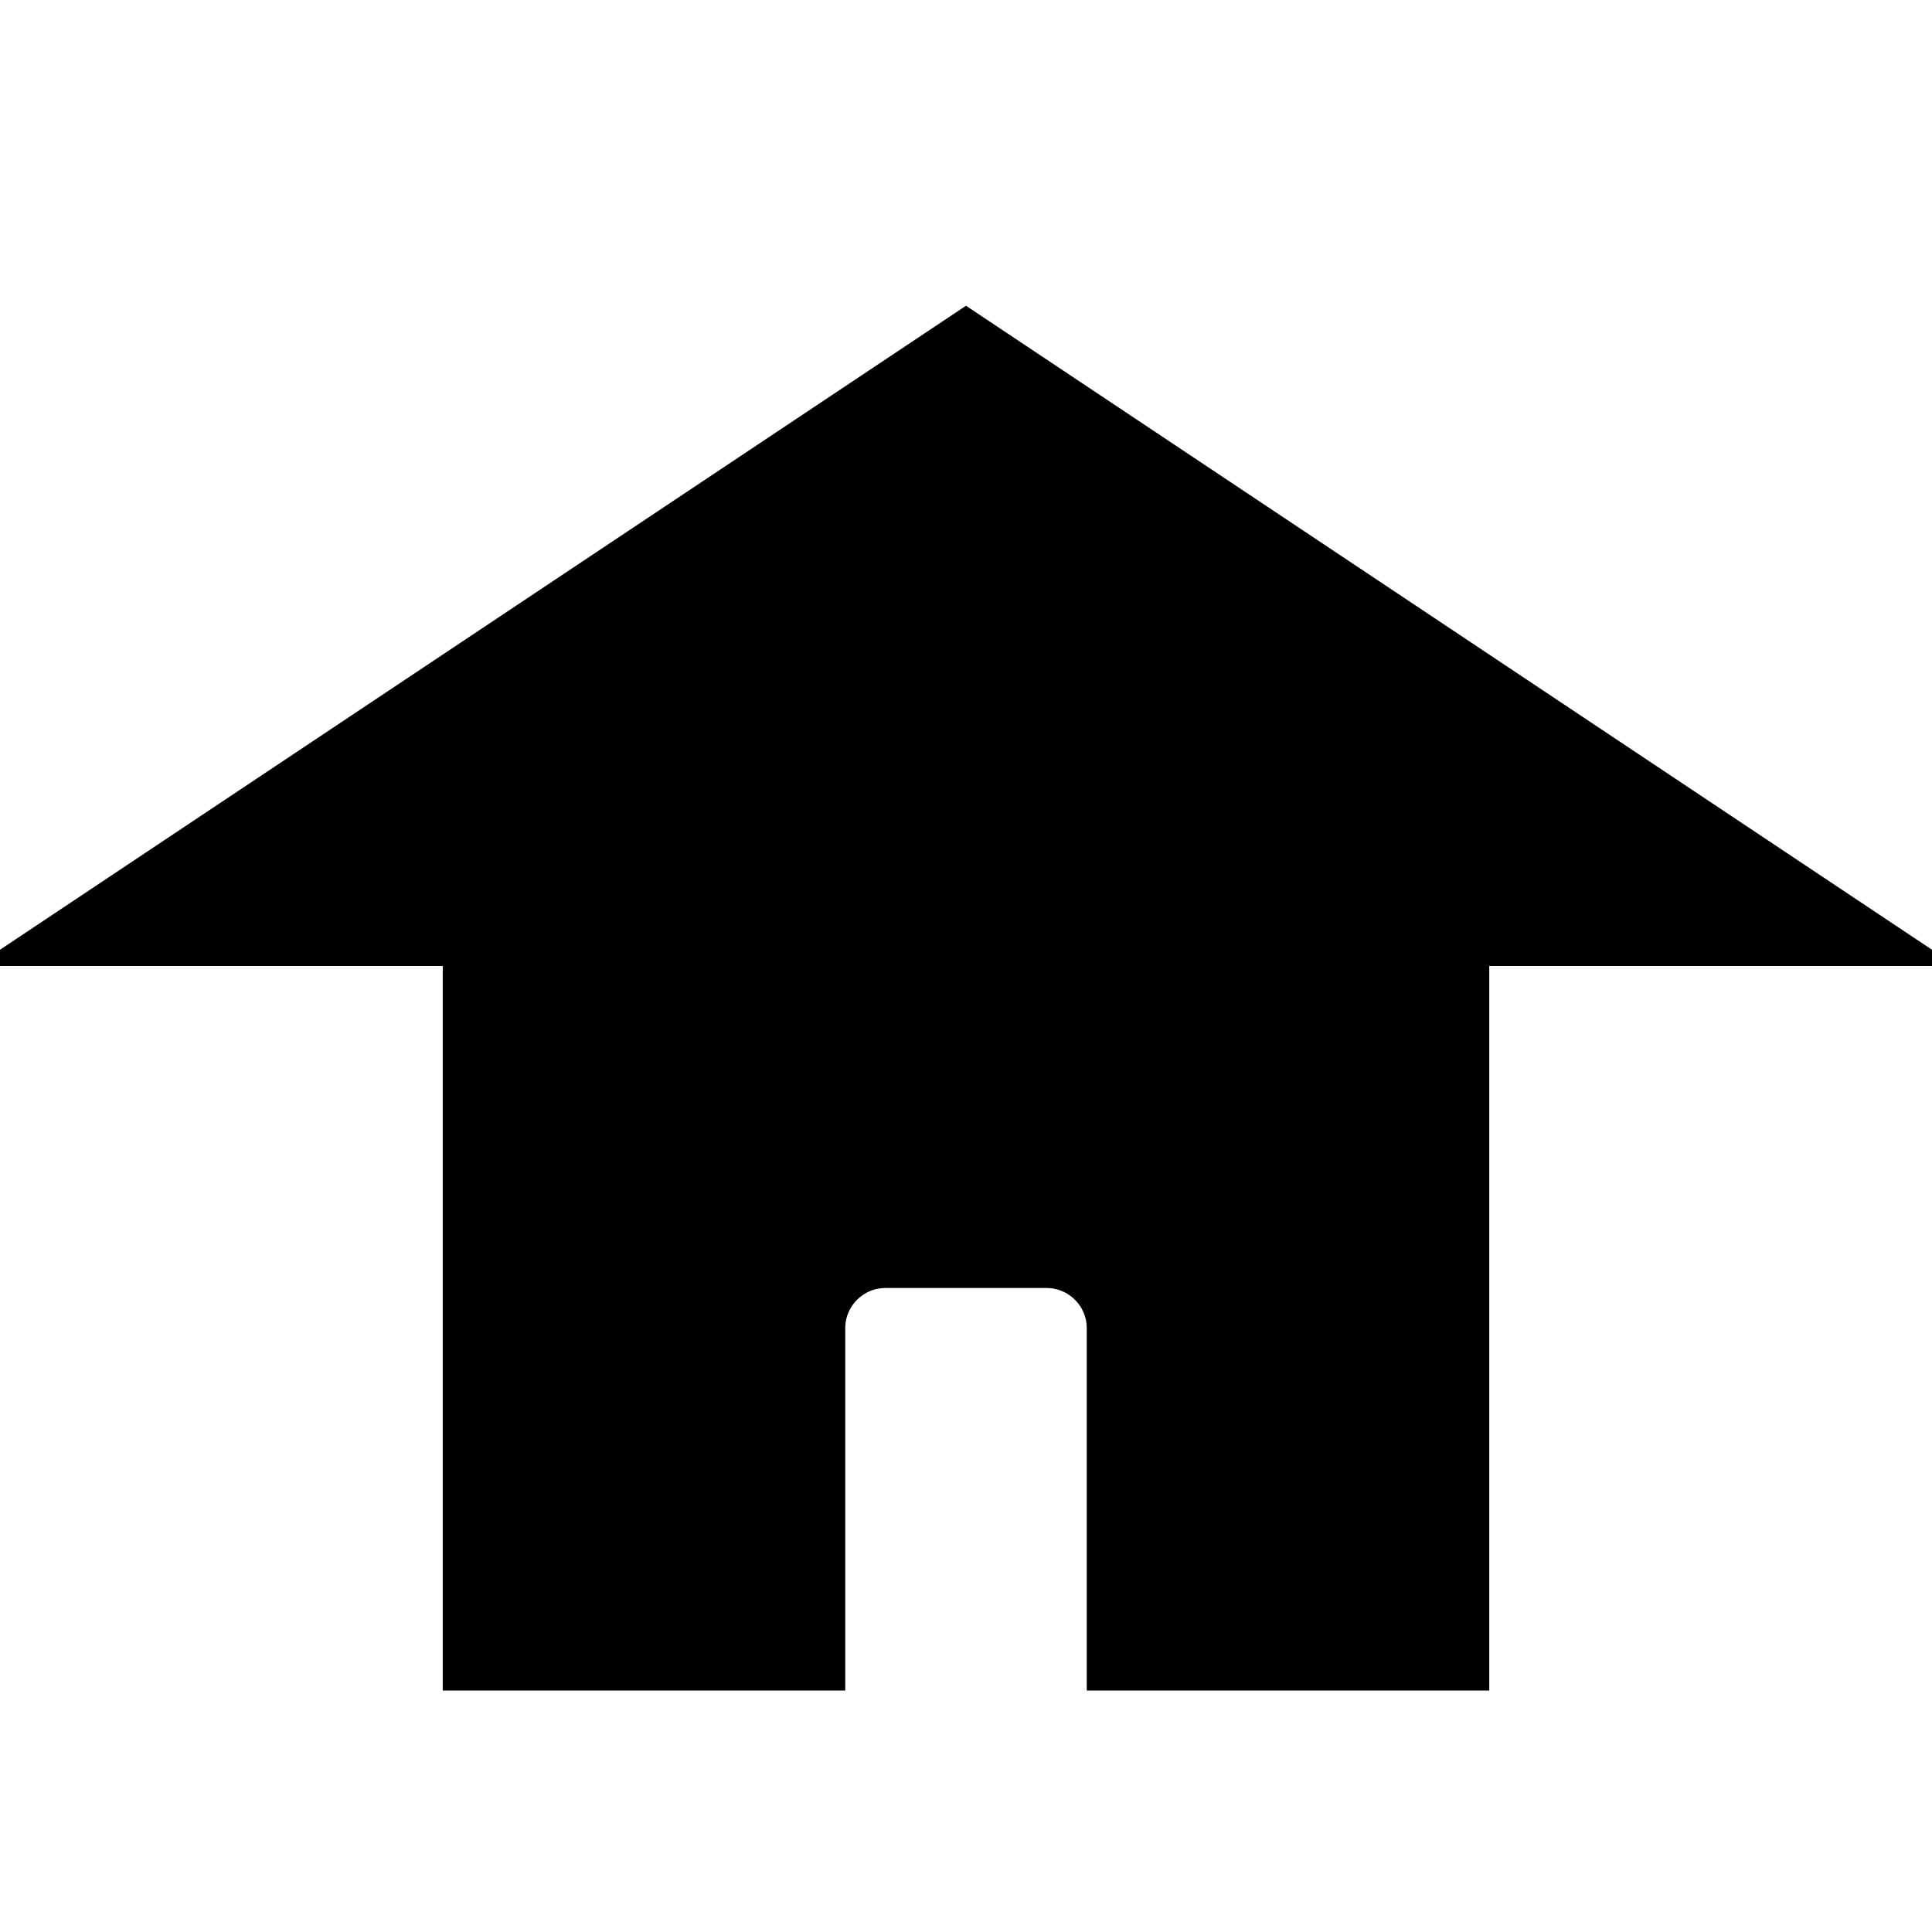
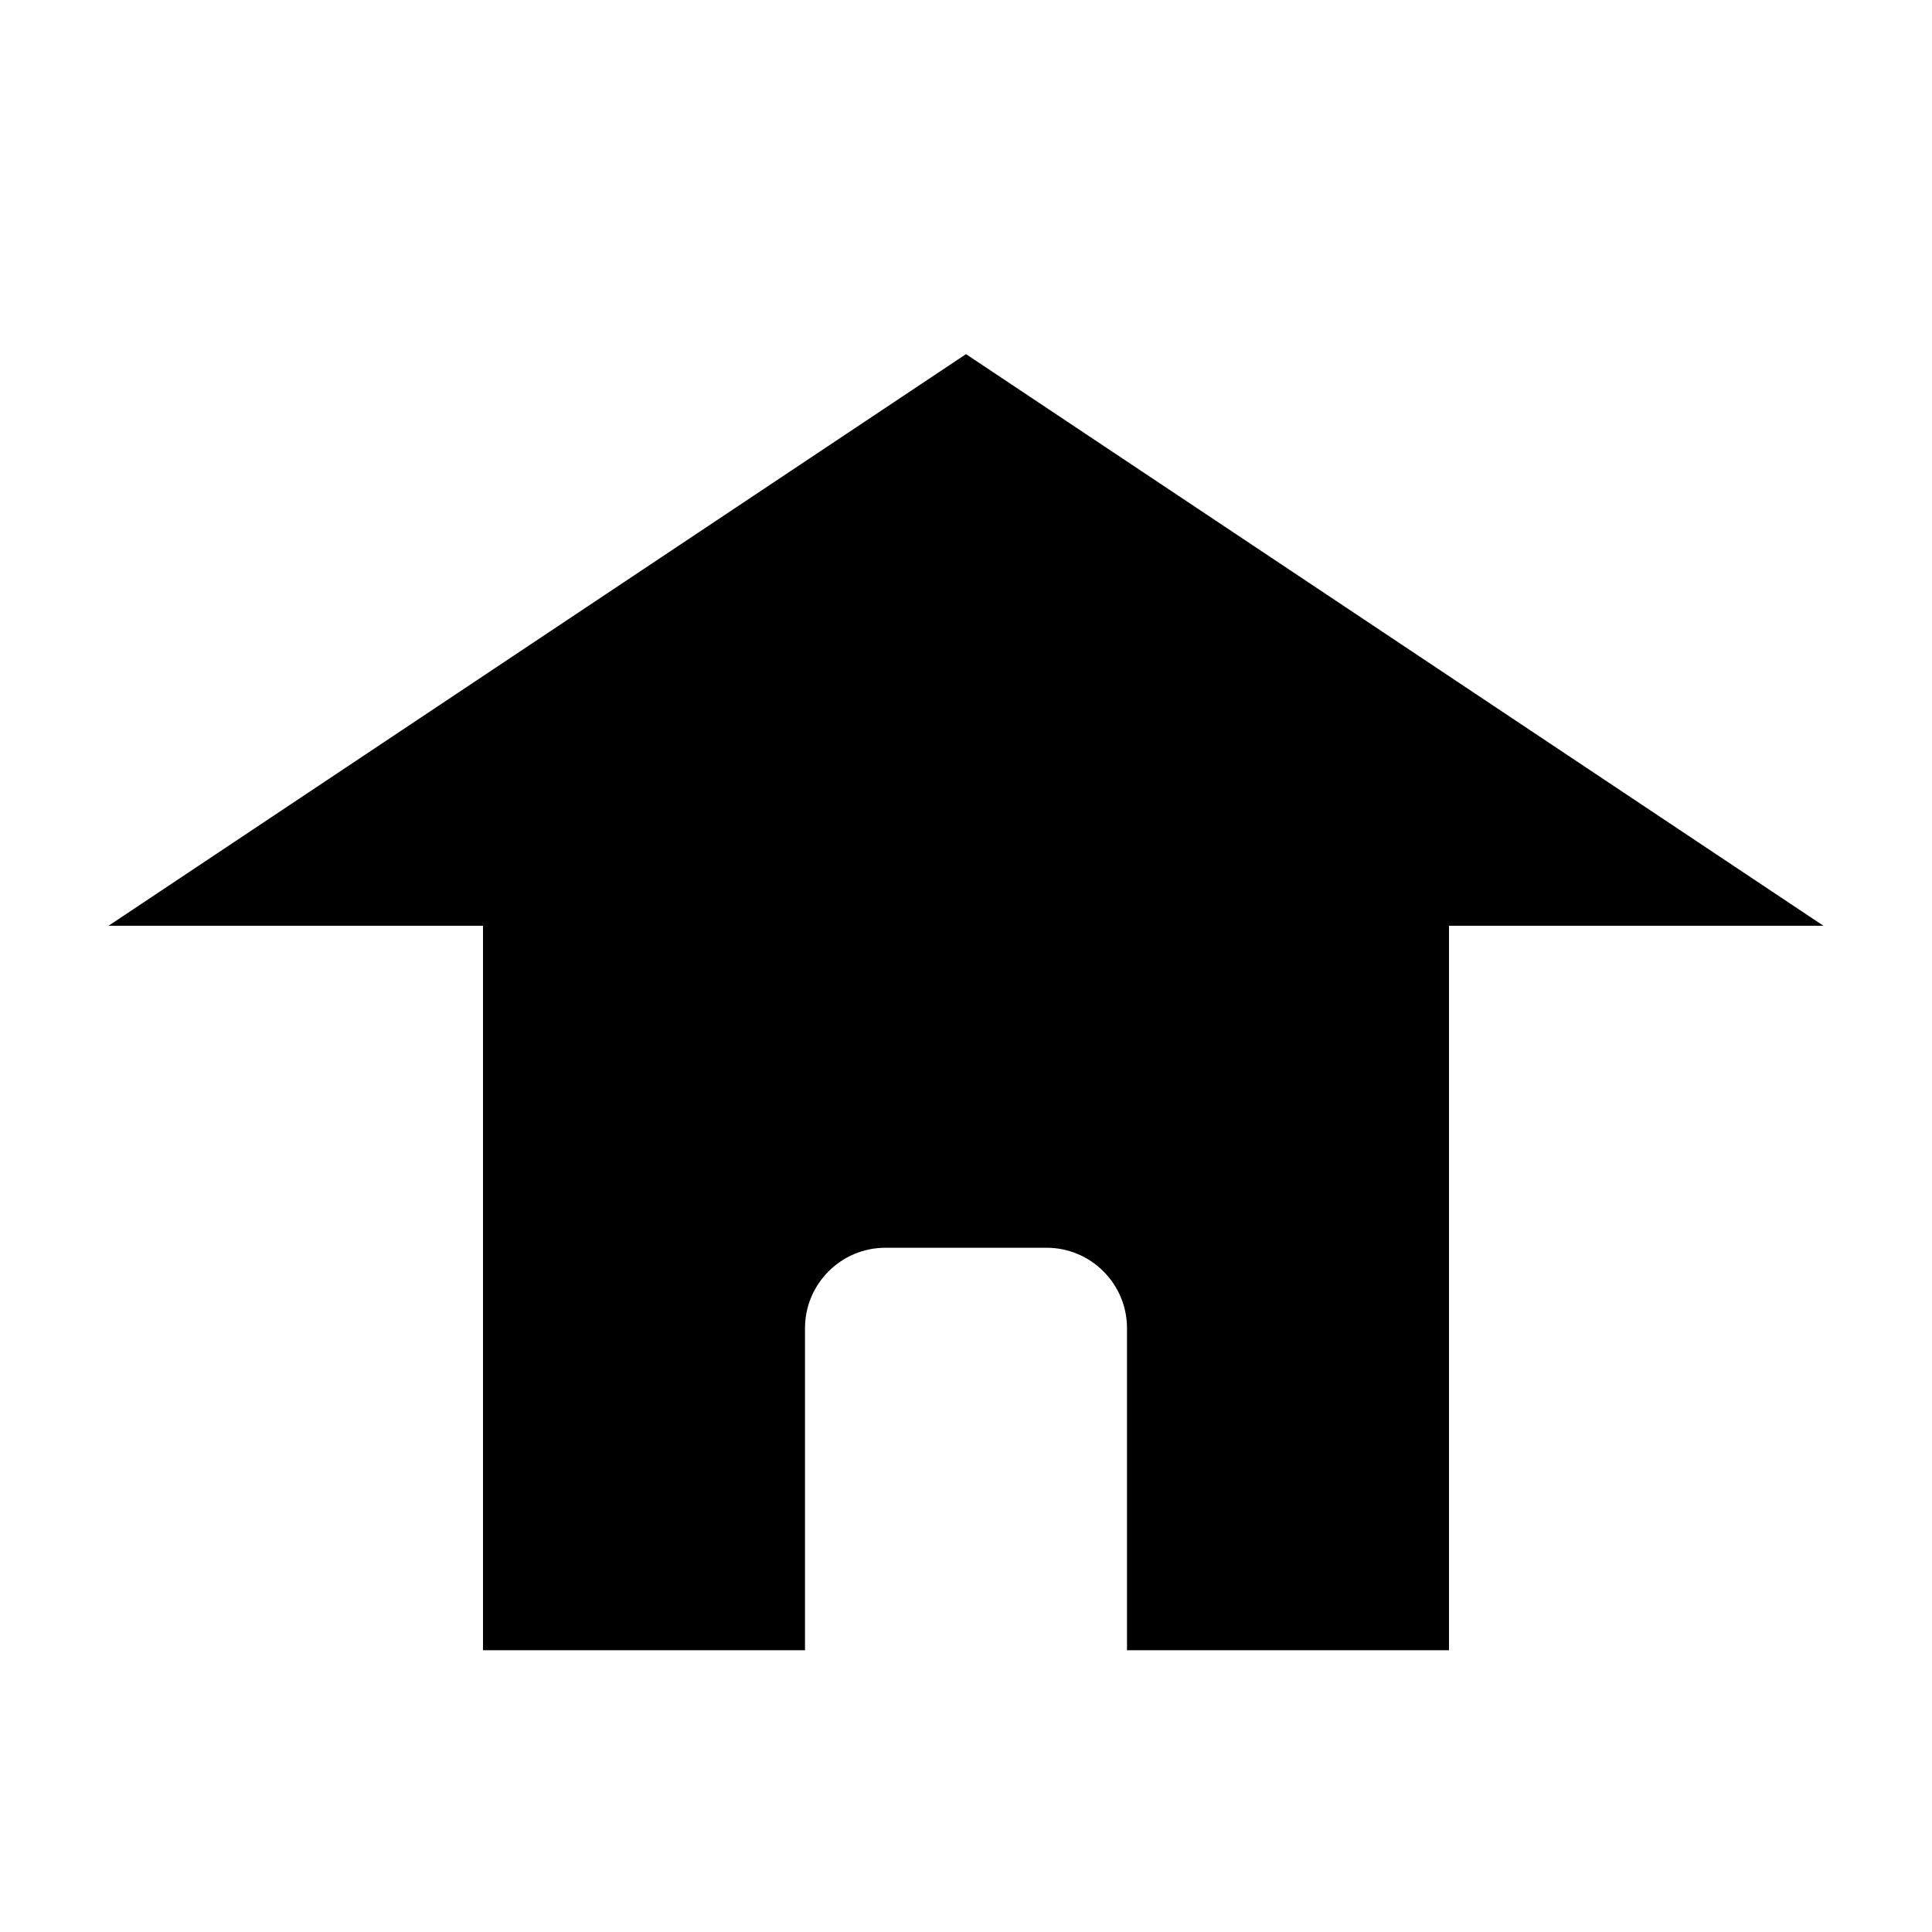
<svg xmlns="http://www.w3.org/2000/svg" width="800px" height="800px" viewBox="0 0 24 24" fill="none">
-   <path d="M6.5 20V11H3L12 5L21 11H17.5V20H14.5V16.5C14.5 15.672 13.828 15 13 15H11C10.172 15 9.5 15.672 9.5 16.5V20H6.5Z" fill="#000000" stroke="#000000" stroke-width="2" strokeLinecap="round" strokeLinejoin="round" />
+   <path d="M6.5 20V11H3L12 5L21 11H17.5V20H14.5V16.5C14.5 15.672 13.828 15 13 15H11C10.172 15 9.5 15.672 9.5 16.5V20H6.5Z" fill="#000000" stroke="#000000" strokeWidth="2" strokeLinecap="round" strokeLinejoin="round" />
</svg>
